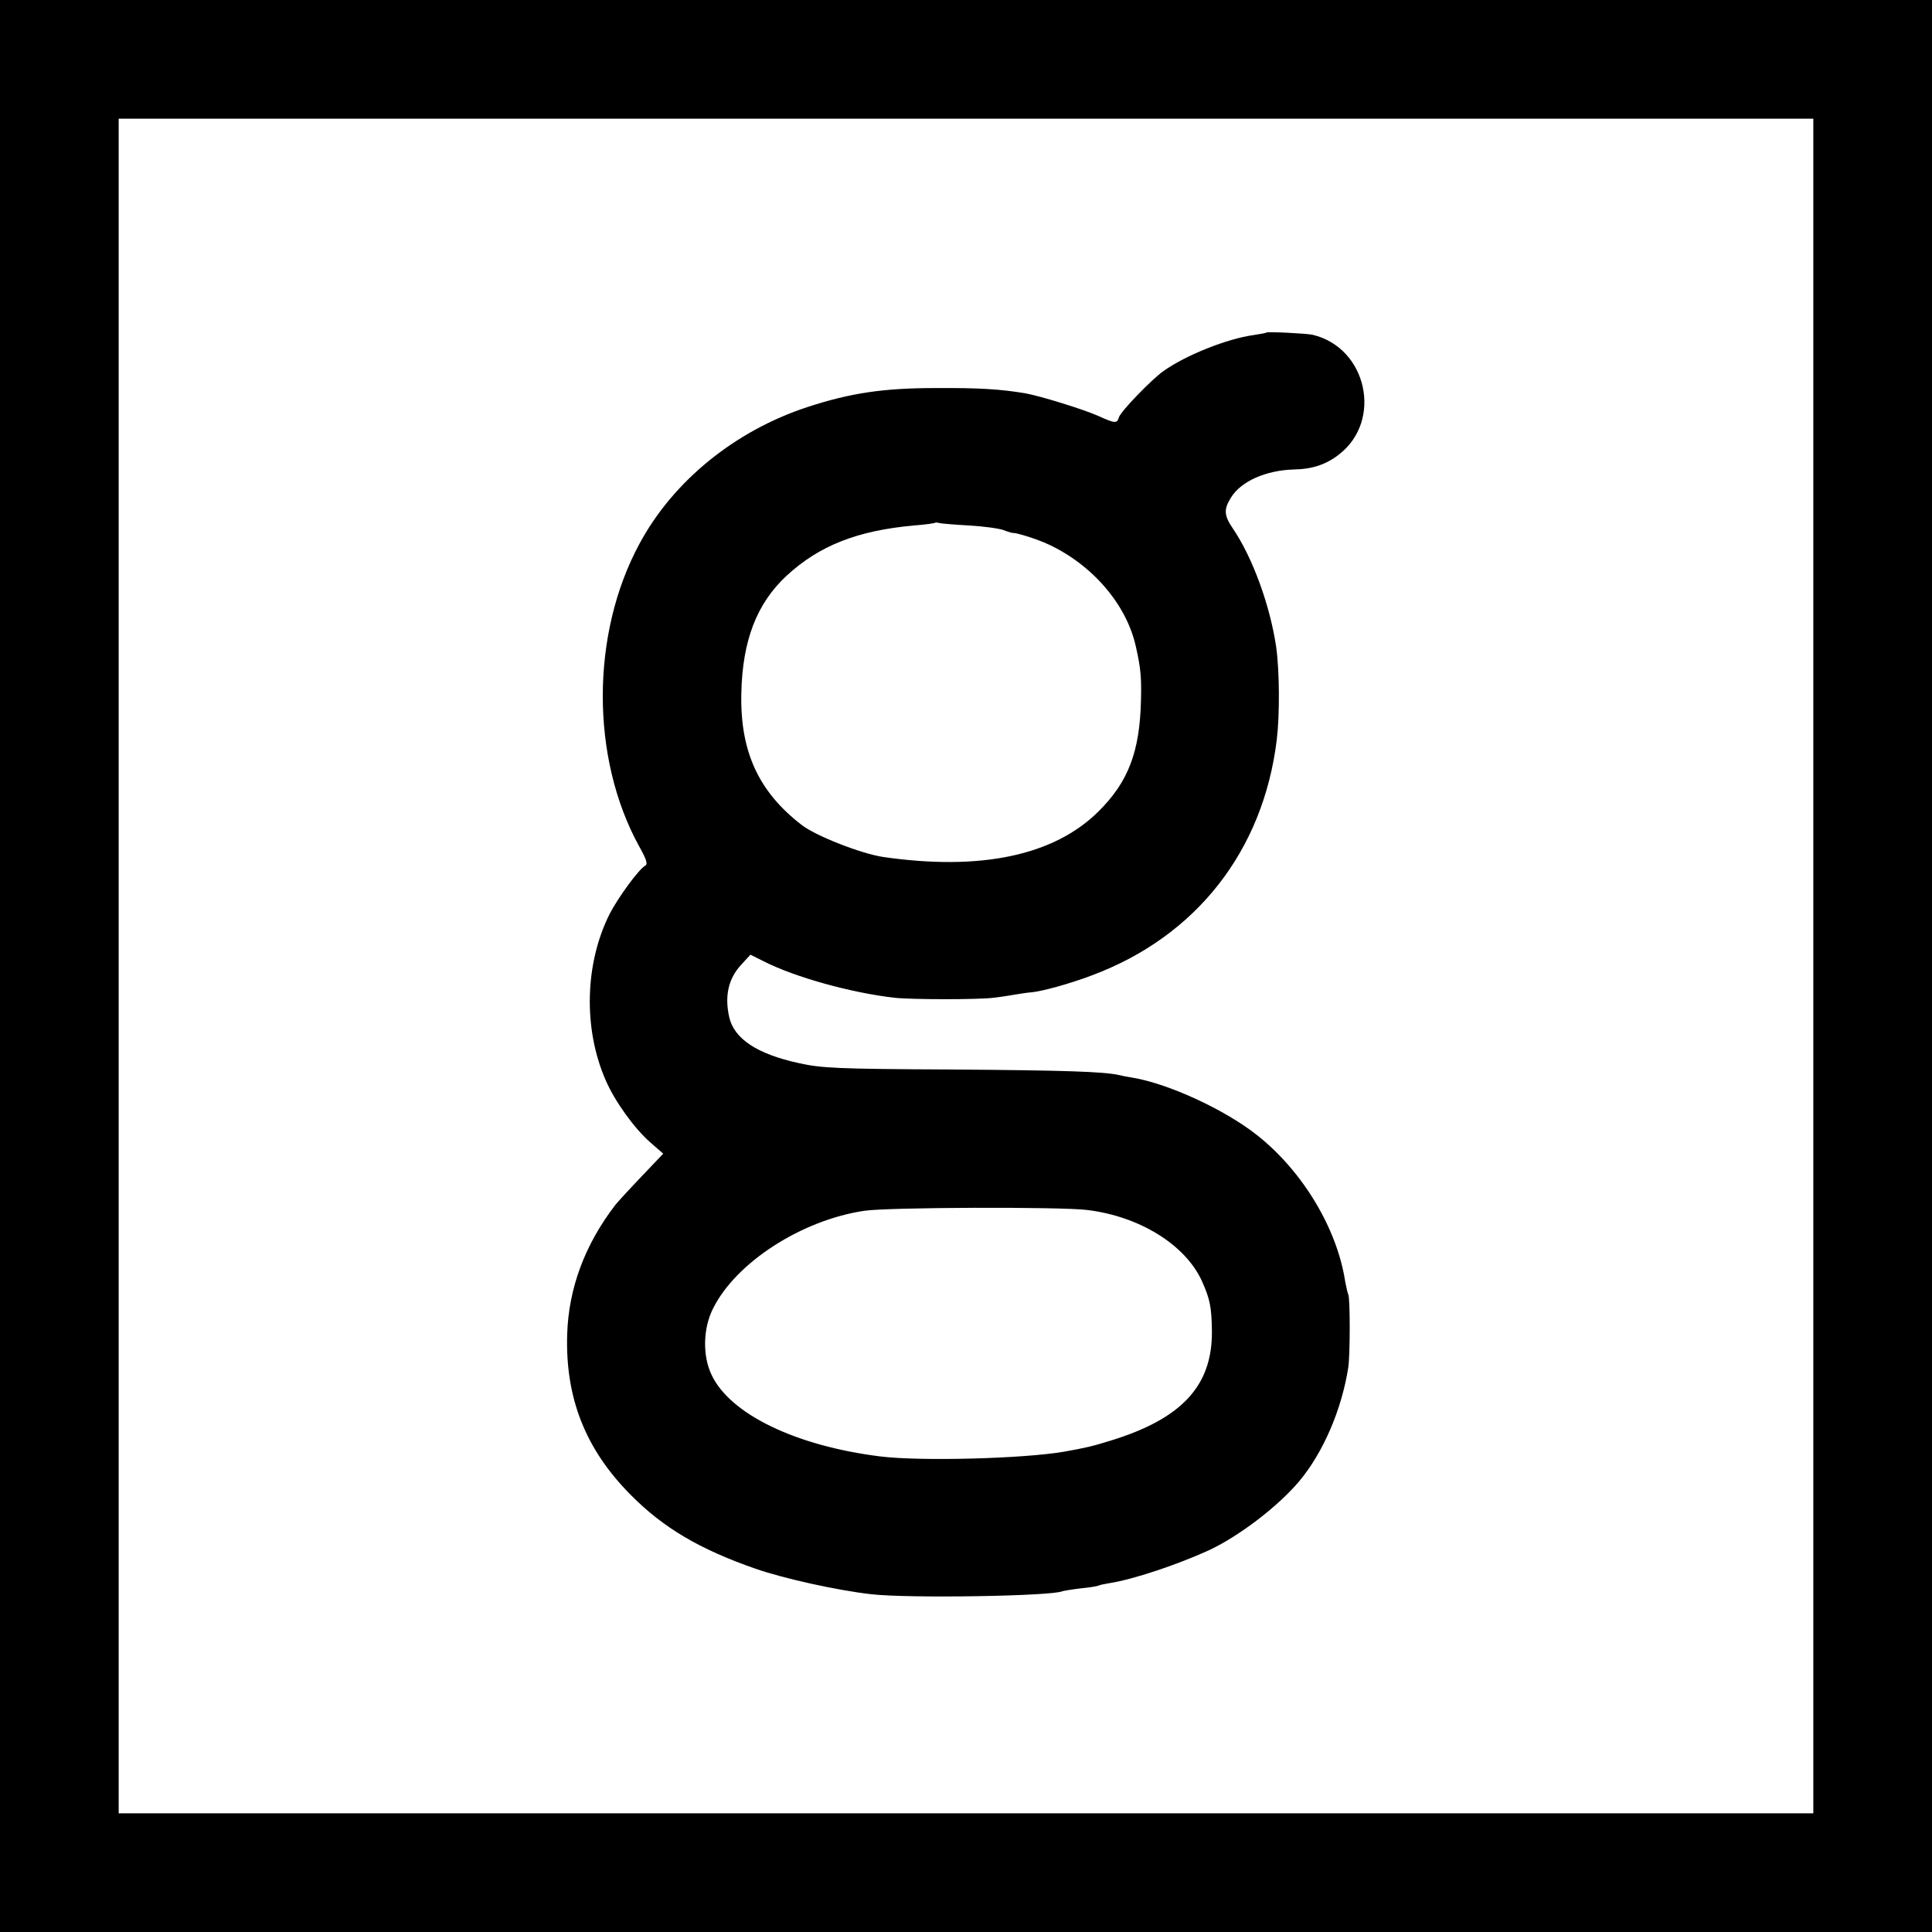
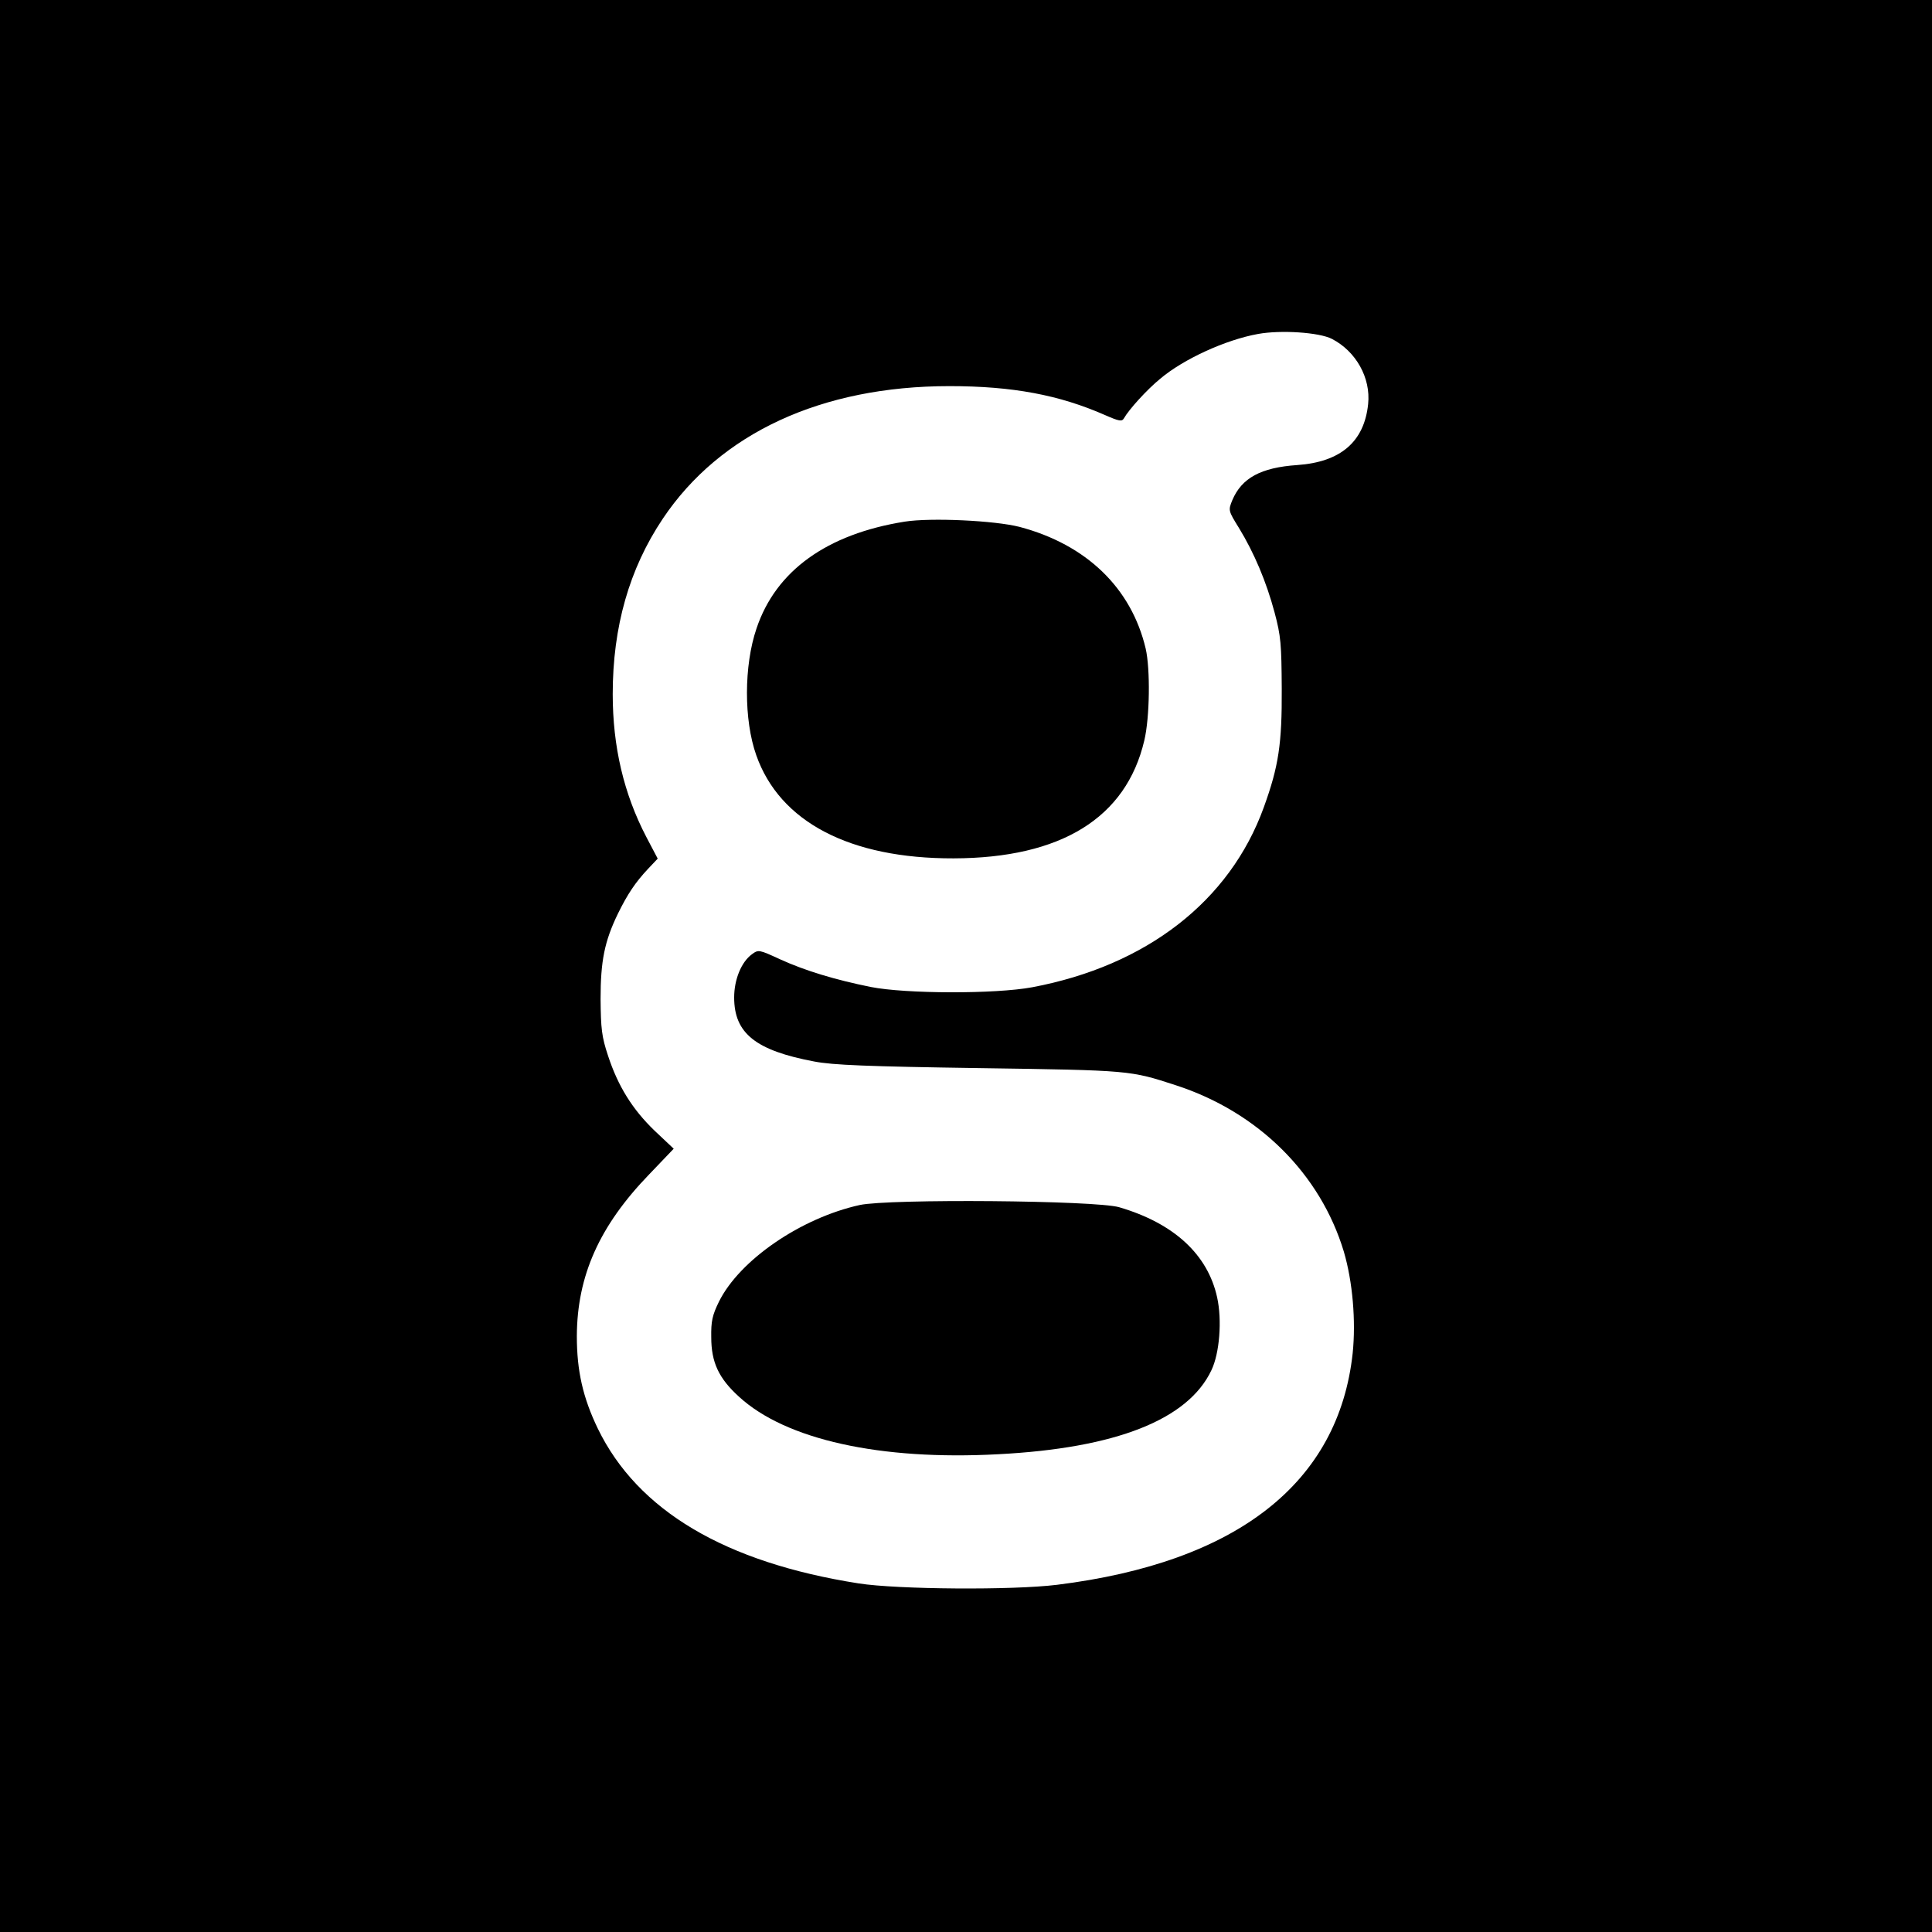
<svg xmlns="http://www.w3.org/2000/svg" version="1.0" width="700pt" height="700pt" viewBox="0 0 700 700" preserveAspectRatio="xMidYMid meet">
  <g transform="translate(0,700) scale(0.1,-0.1)" fill="#000000" stroke="none">
-     <path d="M0 3500 l0 -3500 3500 0 3500 0 0 3500 0 3500 -3500 0 -3500 0 0 -3500z m6570 0 l0 -3070 -3070 0 -3070 0 0 3070 0 3070 3070 0 3070 0 0 -3070z" />
-     <path d="M4588 5795 c-2 -2 -22 -5 -46 -9 -95 -13 -244 -72 -326 -130 -43 -30 -155 -146 -162 -168 -7 -23 -13 -23 -77 6 -55 24 -207 71 -262 81 -90 15 -167 20 -325 19 -190 0 -309 -18 -465 -69 -262 -86 -486 -268 -608 -495 -177 -327 -177 -776 -2 -1095 28 -50 33 -66 22 -72 -24 -14 -98 -116 -128 -174 -91 -181 -96 -418 -14 -604 33 -76 103 -173 161 -224 l47 -41 -79 -83 c-43 -45 -86 -92 -94 -102 -111 -144 -170 -303 -175 -470 -7 -230 66 -415 228 -579 119 -121 251 -199 455 -270 104 -36 295 -78 417 -92 135 -16 664 -7 695 11 3 1 32 6 65 10 32 3 62 8 65 10 3 2 21 6 40 9 85 13 246 67 360 119 109 51 251 159 328 251 86 103 153 258 177 411 7 47 7 253 0 265 -2 4 -7 25 -11 46 -29 192 -154 400 -318 530 -118 94 -325 189 -456 210 -14 2 -34 6 -46 9 -56 12 -186 17 -609 20 -415 2 -469 5 -550 23 -152 33 -235 88 -253 167 -17 77 -3 139 43 189 l34 37 48 -24 c114 -58 317 -114 473 -132 63 -7 308 -7 360 0 19 2 53 7 75 11 22 4 51 8 65 9 39 4 140 32 216 61 378 141 621 451 670 854 11 91 10 247 -2 335 -22 150 -85 324 -157 430 -32 47 -34 69 -7 112 36 59 126 99 228 102 66 1 117 18 163 54 160 123 102 387 -95 434 -22 5 -164 12 -168 8z m-1076 -699 c53 -3 110 -11 125 -17 15 -6 30 -10 33 -10 14 1 90 -23 130 -42 160 -75 283 -219 316 -372 17 -76 20 -110 18 -190 -4 -189 -46 -298 -154 -405 -161 -160 -427 -216 -780 -165 -80 12 -243 76 -294 115 -158 121 -225 268 -220 479 4 190 56 325 164 425 118 109 255 163 460 182 41 3 77 8 78 10 2 1 9 1 15 -1 7 -2 56 -6 109 -9z m427 -2480 c190 -23 356 -126 416 -258 29 -65 35 -94 36 -183 1 -196 -109 -315 -365 -394 -71 -22 -89 -26 -172 -41 -148 -25 -518 -35 -664 -17 -306 38 -545 153 -612 296 -33 69 -31 169 6 241 83 166 320 319 547 353 83 13 713 15 808 3z" />
+     <path d="M0 3500 l0 -3500 3500 0 3500 0 0 3500 0 3500 -3500 0 -3500 0 0 -3500z m4826 2272 c87 -45 141 -141 131 -236 -14 -136 -99 -210 -257 -221 -132 -9 -201 -47 -235 -127 -15 -37 -15 -38 24 -101 55 -90 99 -194 129 -306 23 -86 25 -115 26 -276 1 -200 -11 -281 -65 -430 -123 -340 -425 -574 -839 -652 -134 -25 -458 -24 -585 1 -129 26 -238 59 -328 100 -76 35 -79 36 -102 19 -39 -28 -65 -92 -65 -157 0 -130 78 -192 290 -232 67 -13 193 -18 600 -24 547 -8 544 -8 710 -62 299 -97 524 -321 609 -603 32 -109 44 -251 32 -368 -51 -470 -419 -758 -1071 -839 -161 -20 -578 -17 -719 5 -484 76 -801 264 -945 561 -54 112 -76 209 -76 335 1 218 81 399 263 587 l88 92 -69 65 c-81 78 -133 162 -169 272 -23 69 -26 98 -27 205 0 138 14 209 63 310 35 71 63 113 109 162 l35 37 -41 78 c-82 157 -122 328 -122 518 0 244 60 454 181 635 208 311 576 481 1039 481 229 0 398 -32 564 -105 50 -22 61 -24 68 -12 18 32 83 104 132 144 84 71 237 141 354 162 82 15 222 6 268 -18z" />
+     <path d="M3278 5110 c-282 -45 -467 -178 -537 -387 -46 -135 -46 -332 -1 -459 85 -242 339 -375 715 -374 389 1 625 146 691 427 20 84 22 259 5 333 -52 220 -215 377 -457 441 -90 23 -321 34 -416 19z" />
+     <path d="M3115 2634 c-213 -47 -435 -199 -510 -350 -24 -49 -29 -71 -28 -129 0 -91 27 -149 101 -216 169 -155 511 -231 938 -208 427 22 688 125 773 304 30 62 39 182 21 264 -34 156 -157 269 -355 327 -86 25 -833 31 -940 8z" />
  </g>
</svg>
